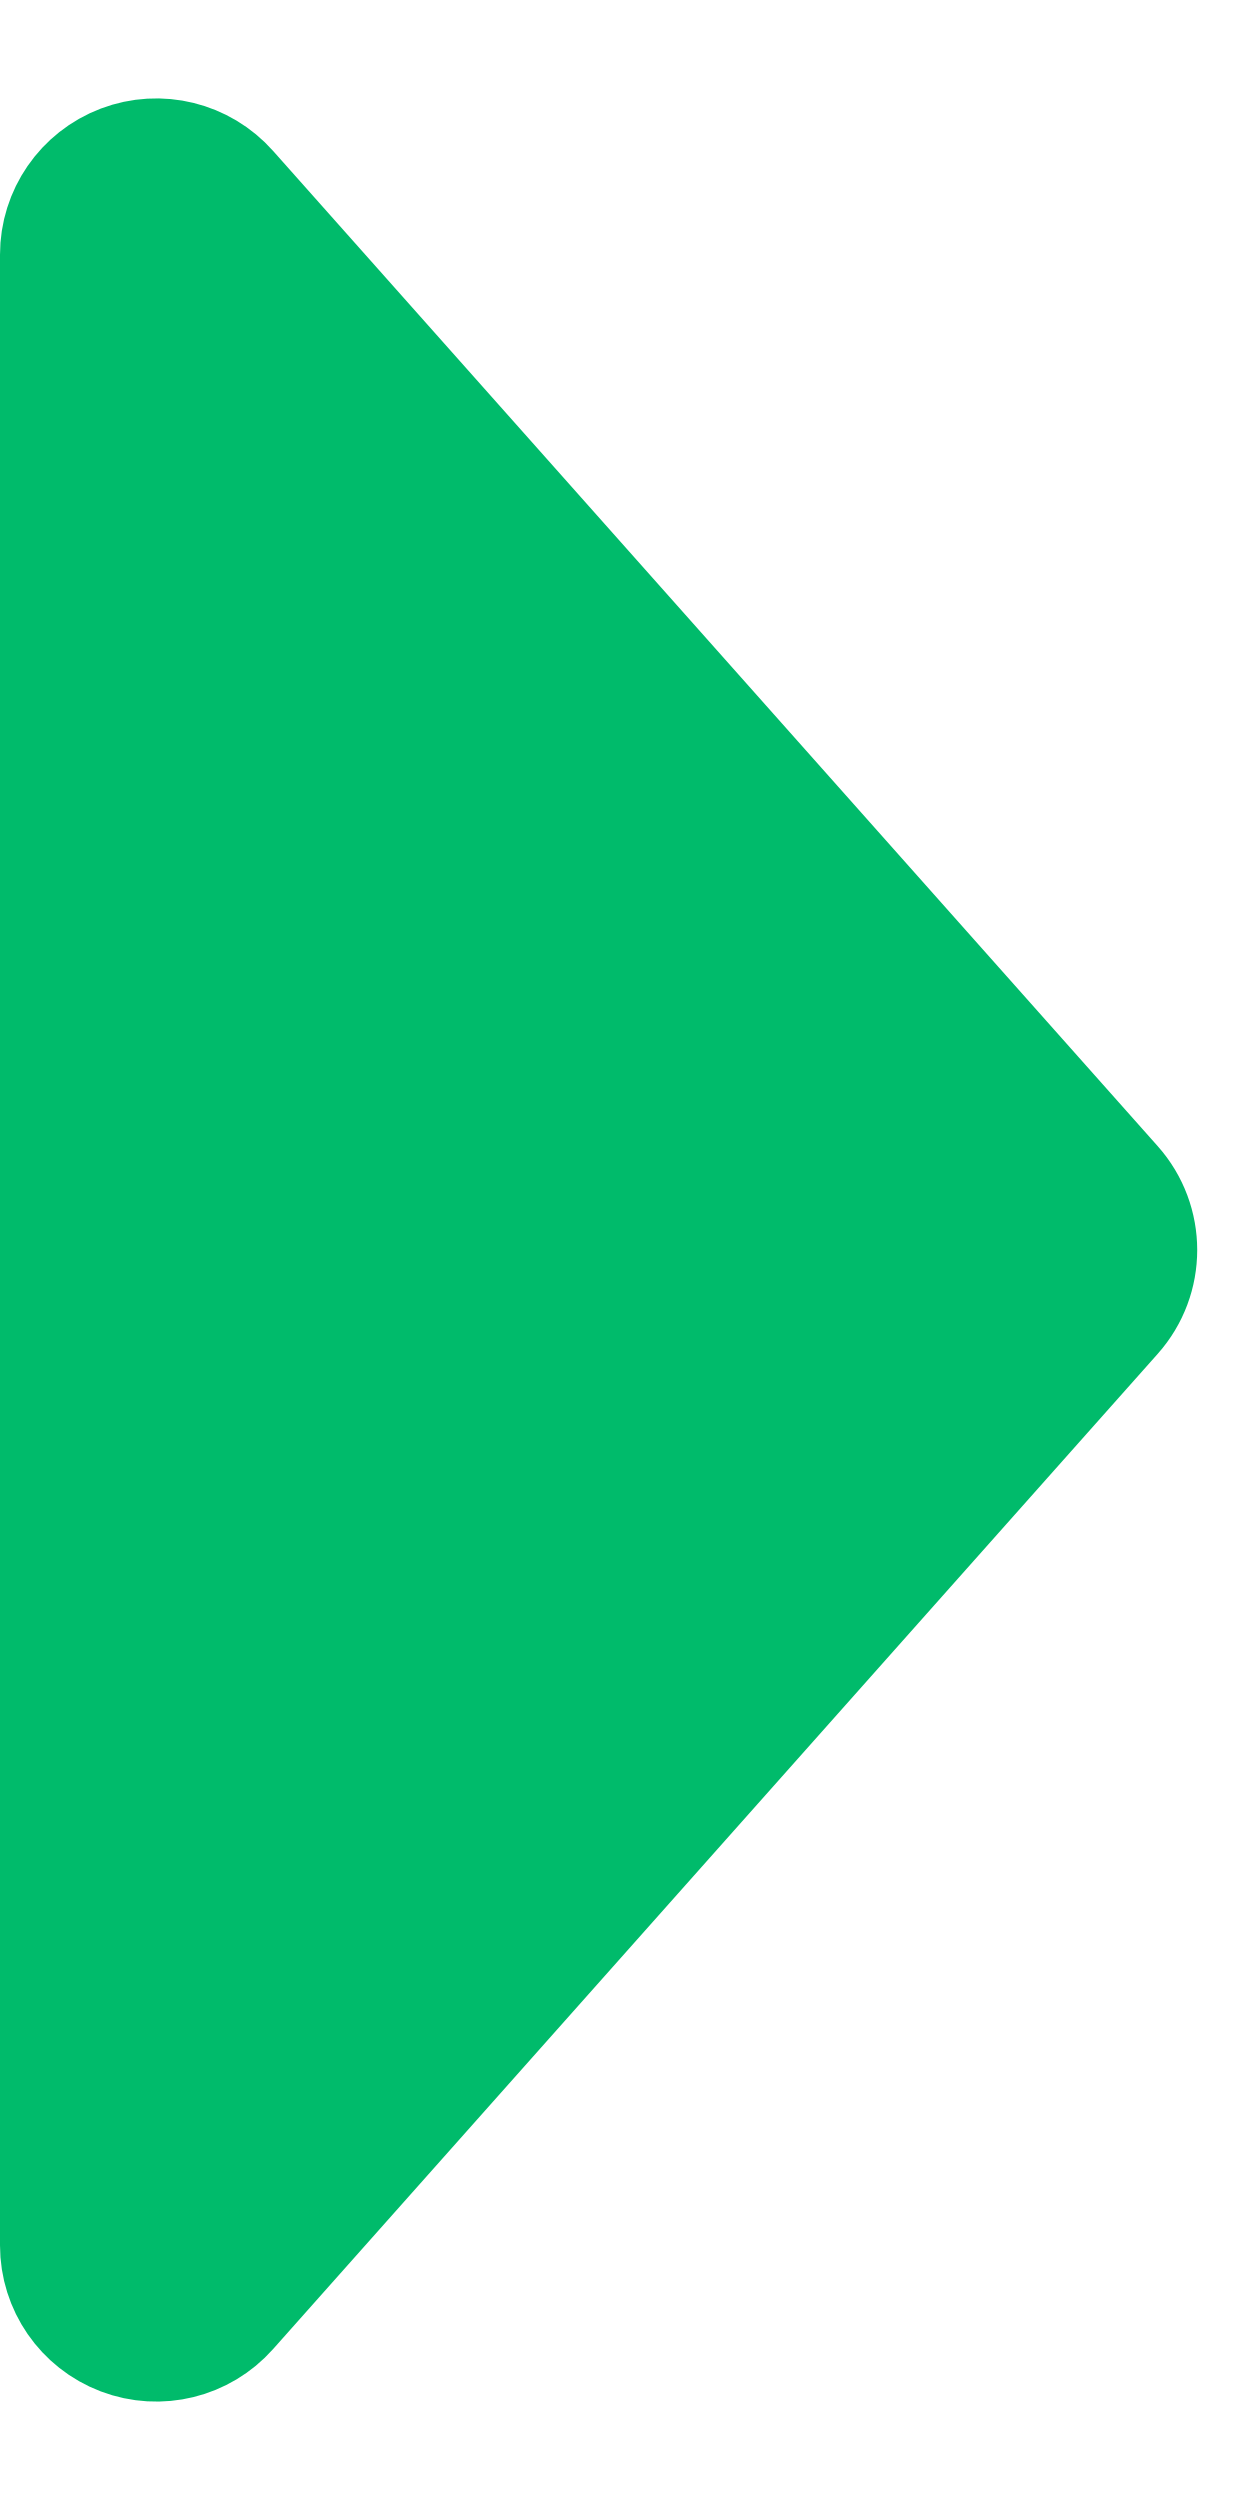
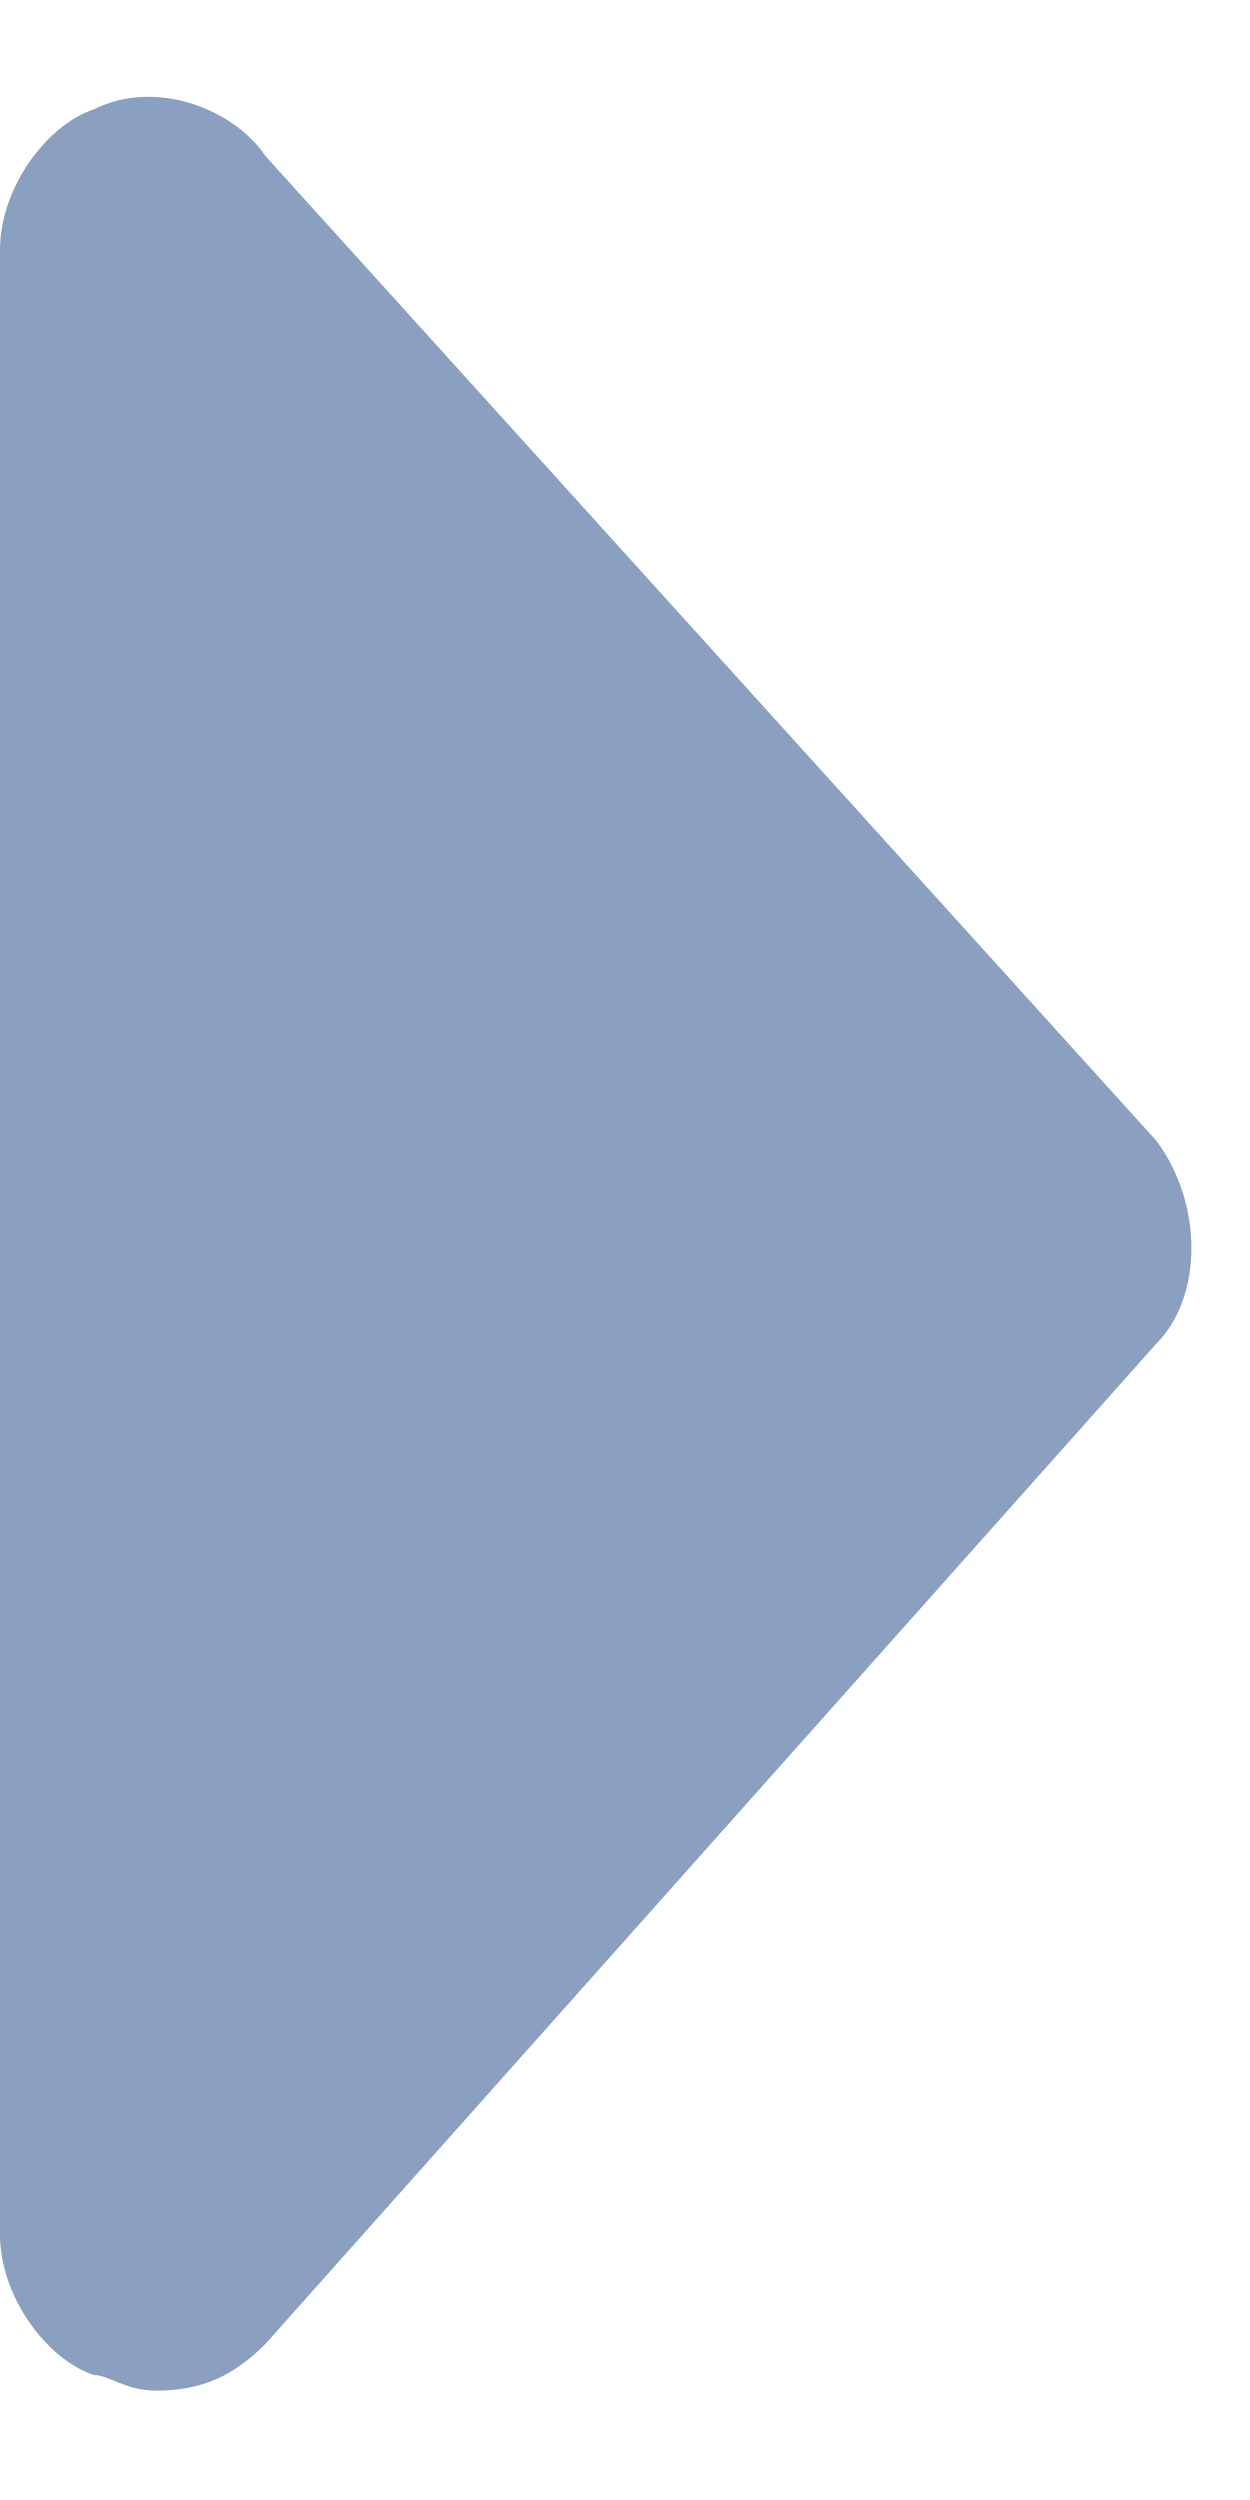
- <svg xmlns="http://www.w3.org/2000/svg" width="8" height="16" viewBox="0 0 8 16" fill="none">
-   <path d="M1.374 1.298l5.662 6.37a.5.5 0 0 1 0 .664l-5.662 6.37A.5.5 0 0 1 .5 14.37V1.63a.5.5 0 0 1 .874-.332z" fill="#00BB6B" stroke="#00BB6B" />
+ <svg xmlns="http://www.w3.org/2000/svg" version="1.1" id="Layer_1" x="0px" y="0px" viewBox="0 0 8 16" style="enable-background:new 0 0 8 16;" xml:space="preserve">
+   <style type="text/css">
+ 	.st0{fill:#8BA0C0;}
+ </style>
+   <path class="st0" d="M7.4,7.3L1.7,1C1.5,0.7,1,0.5,0.6,0.7C0.3,0.8,0,1.2,0,1.6v12.7c0,0.4,0.3,0.8,0.6,0.9c0.1,0,0.2,0.1,0.4,0.1  c0.3,0,0.5-0.1,0.7-0.3l5.7-6.4C7.7,8.3,7.7,7.7,7.4,7.3z" />
</svg>
